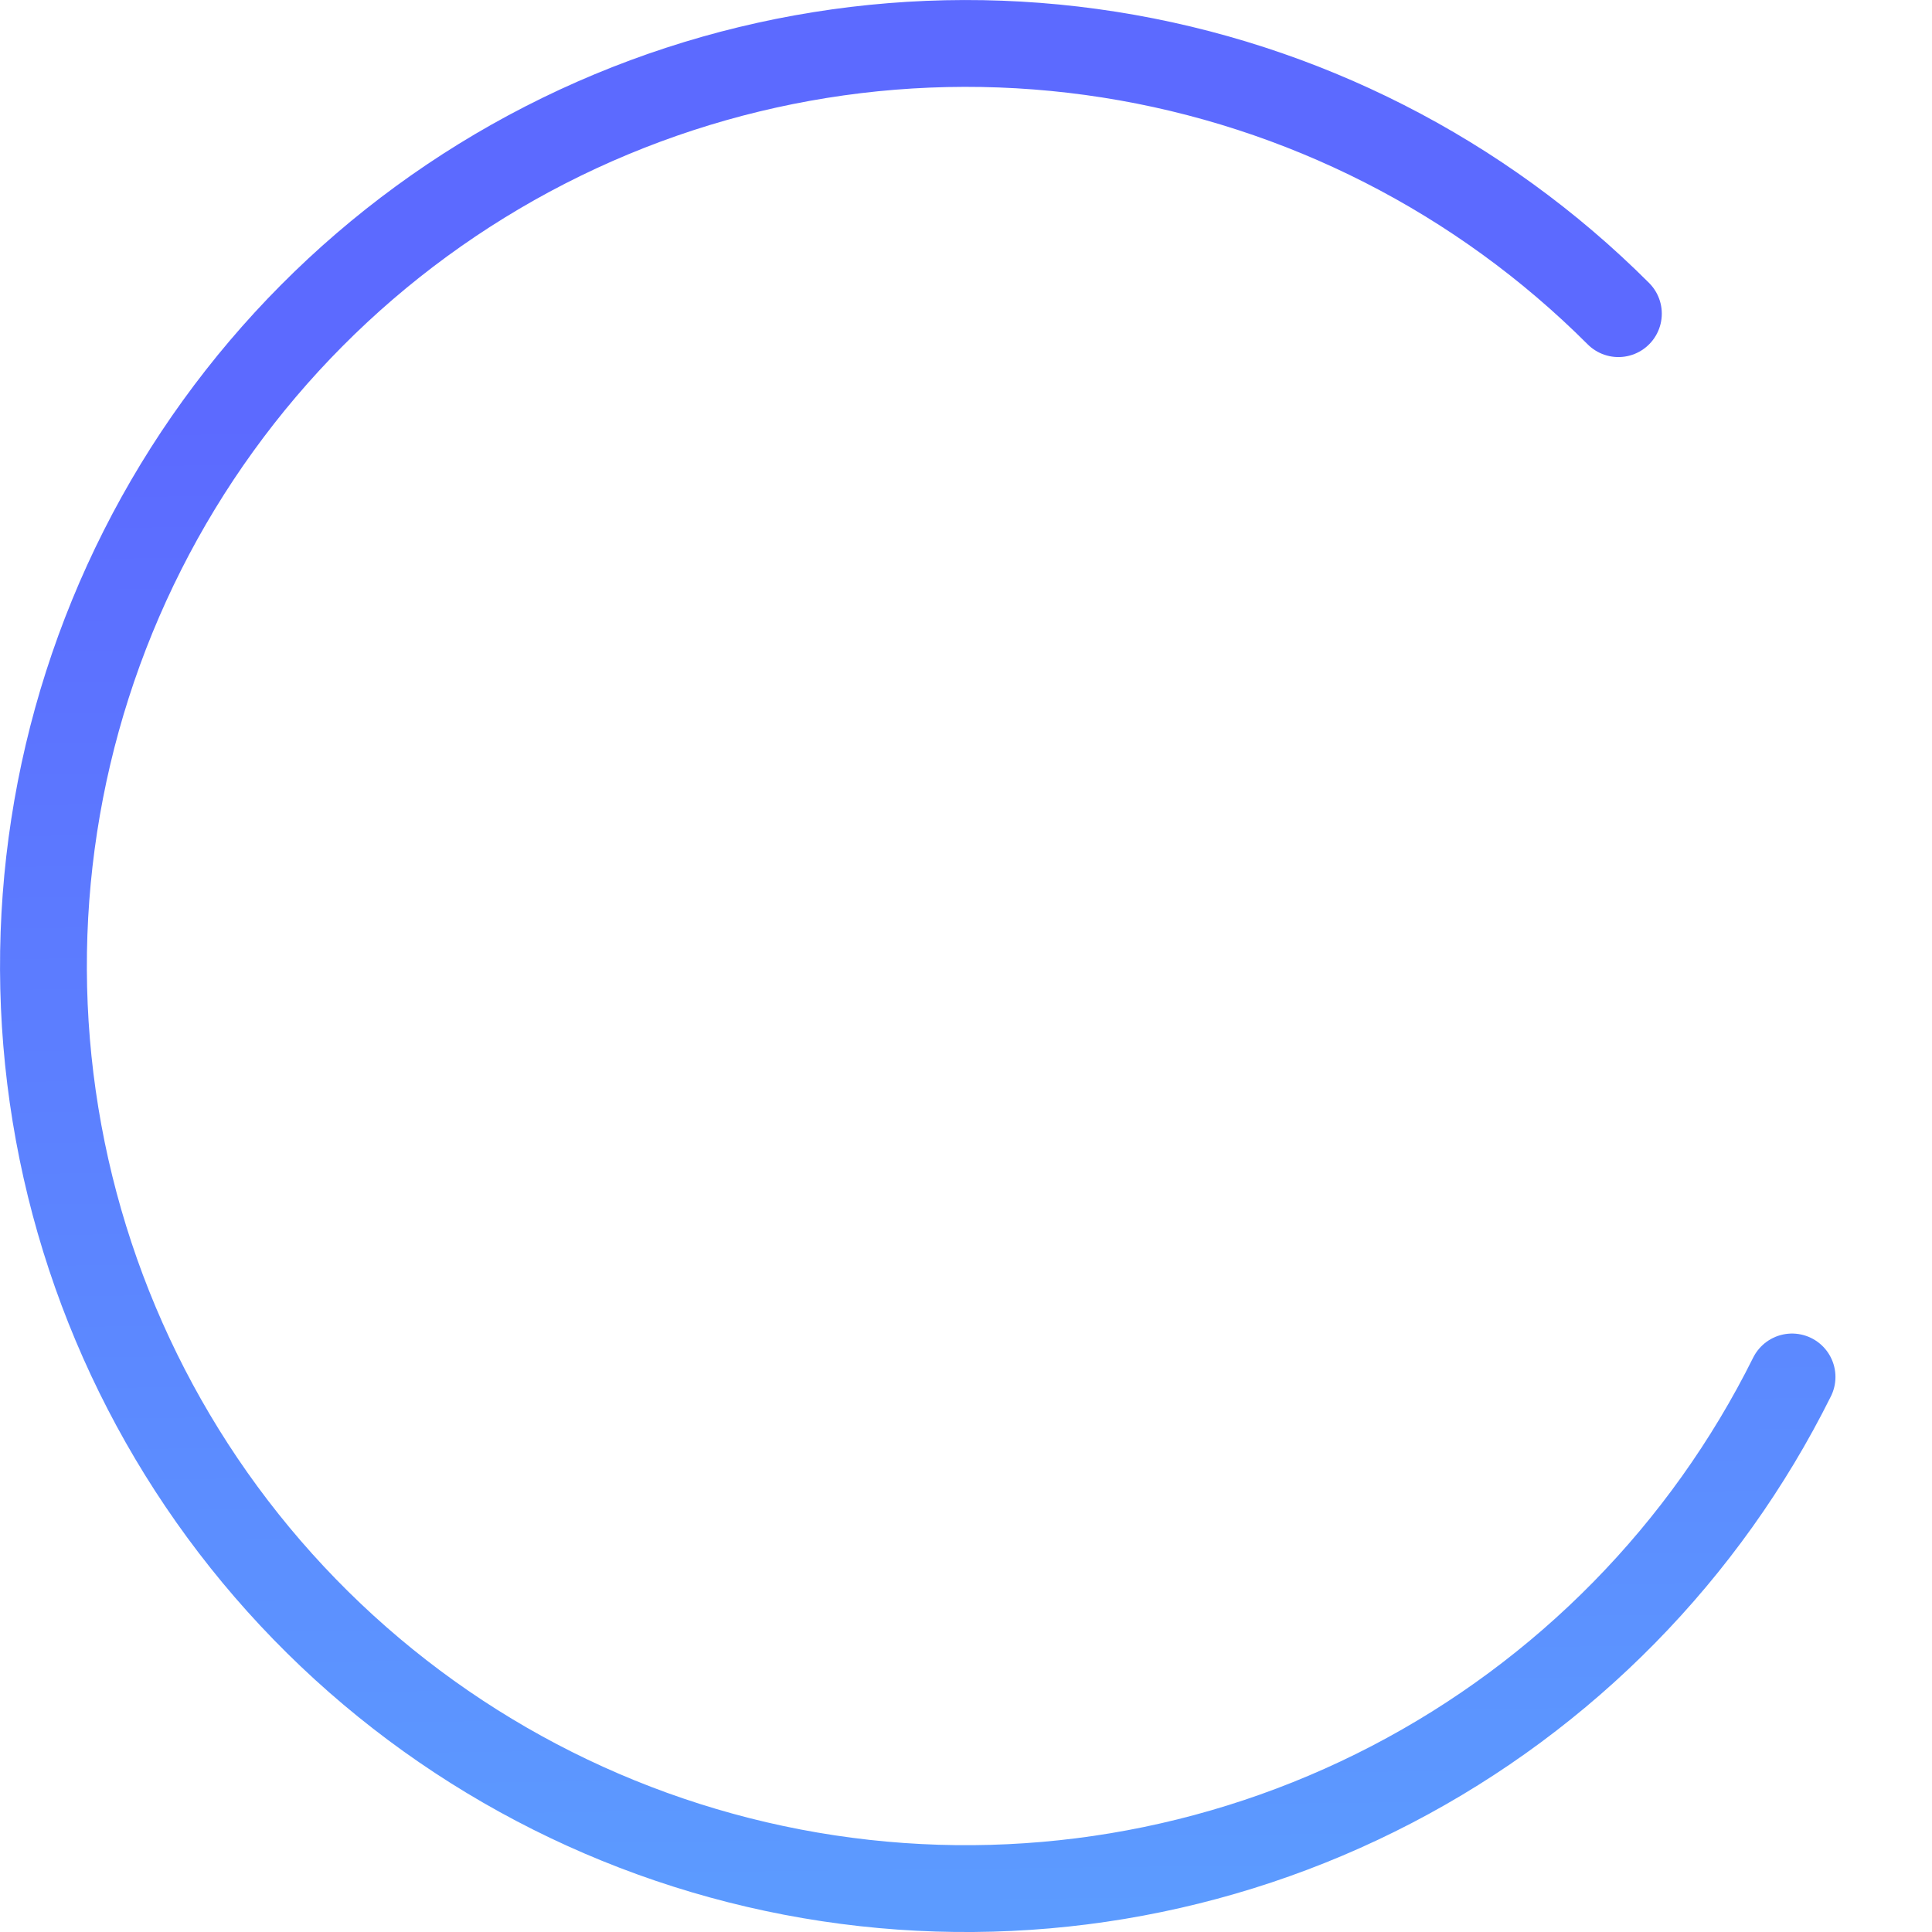
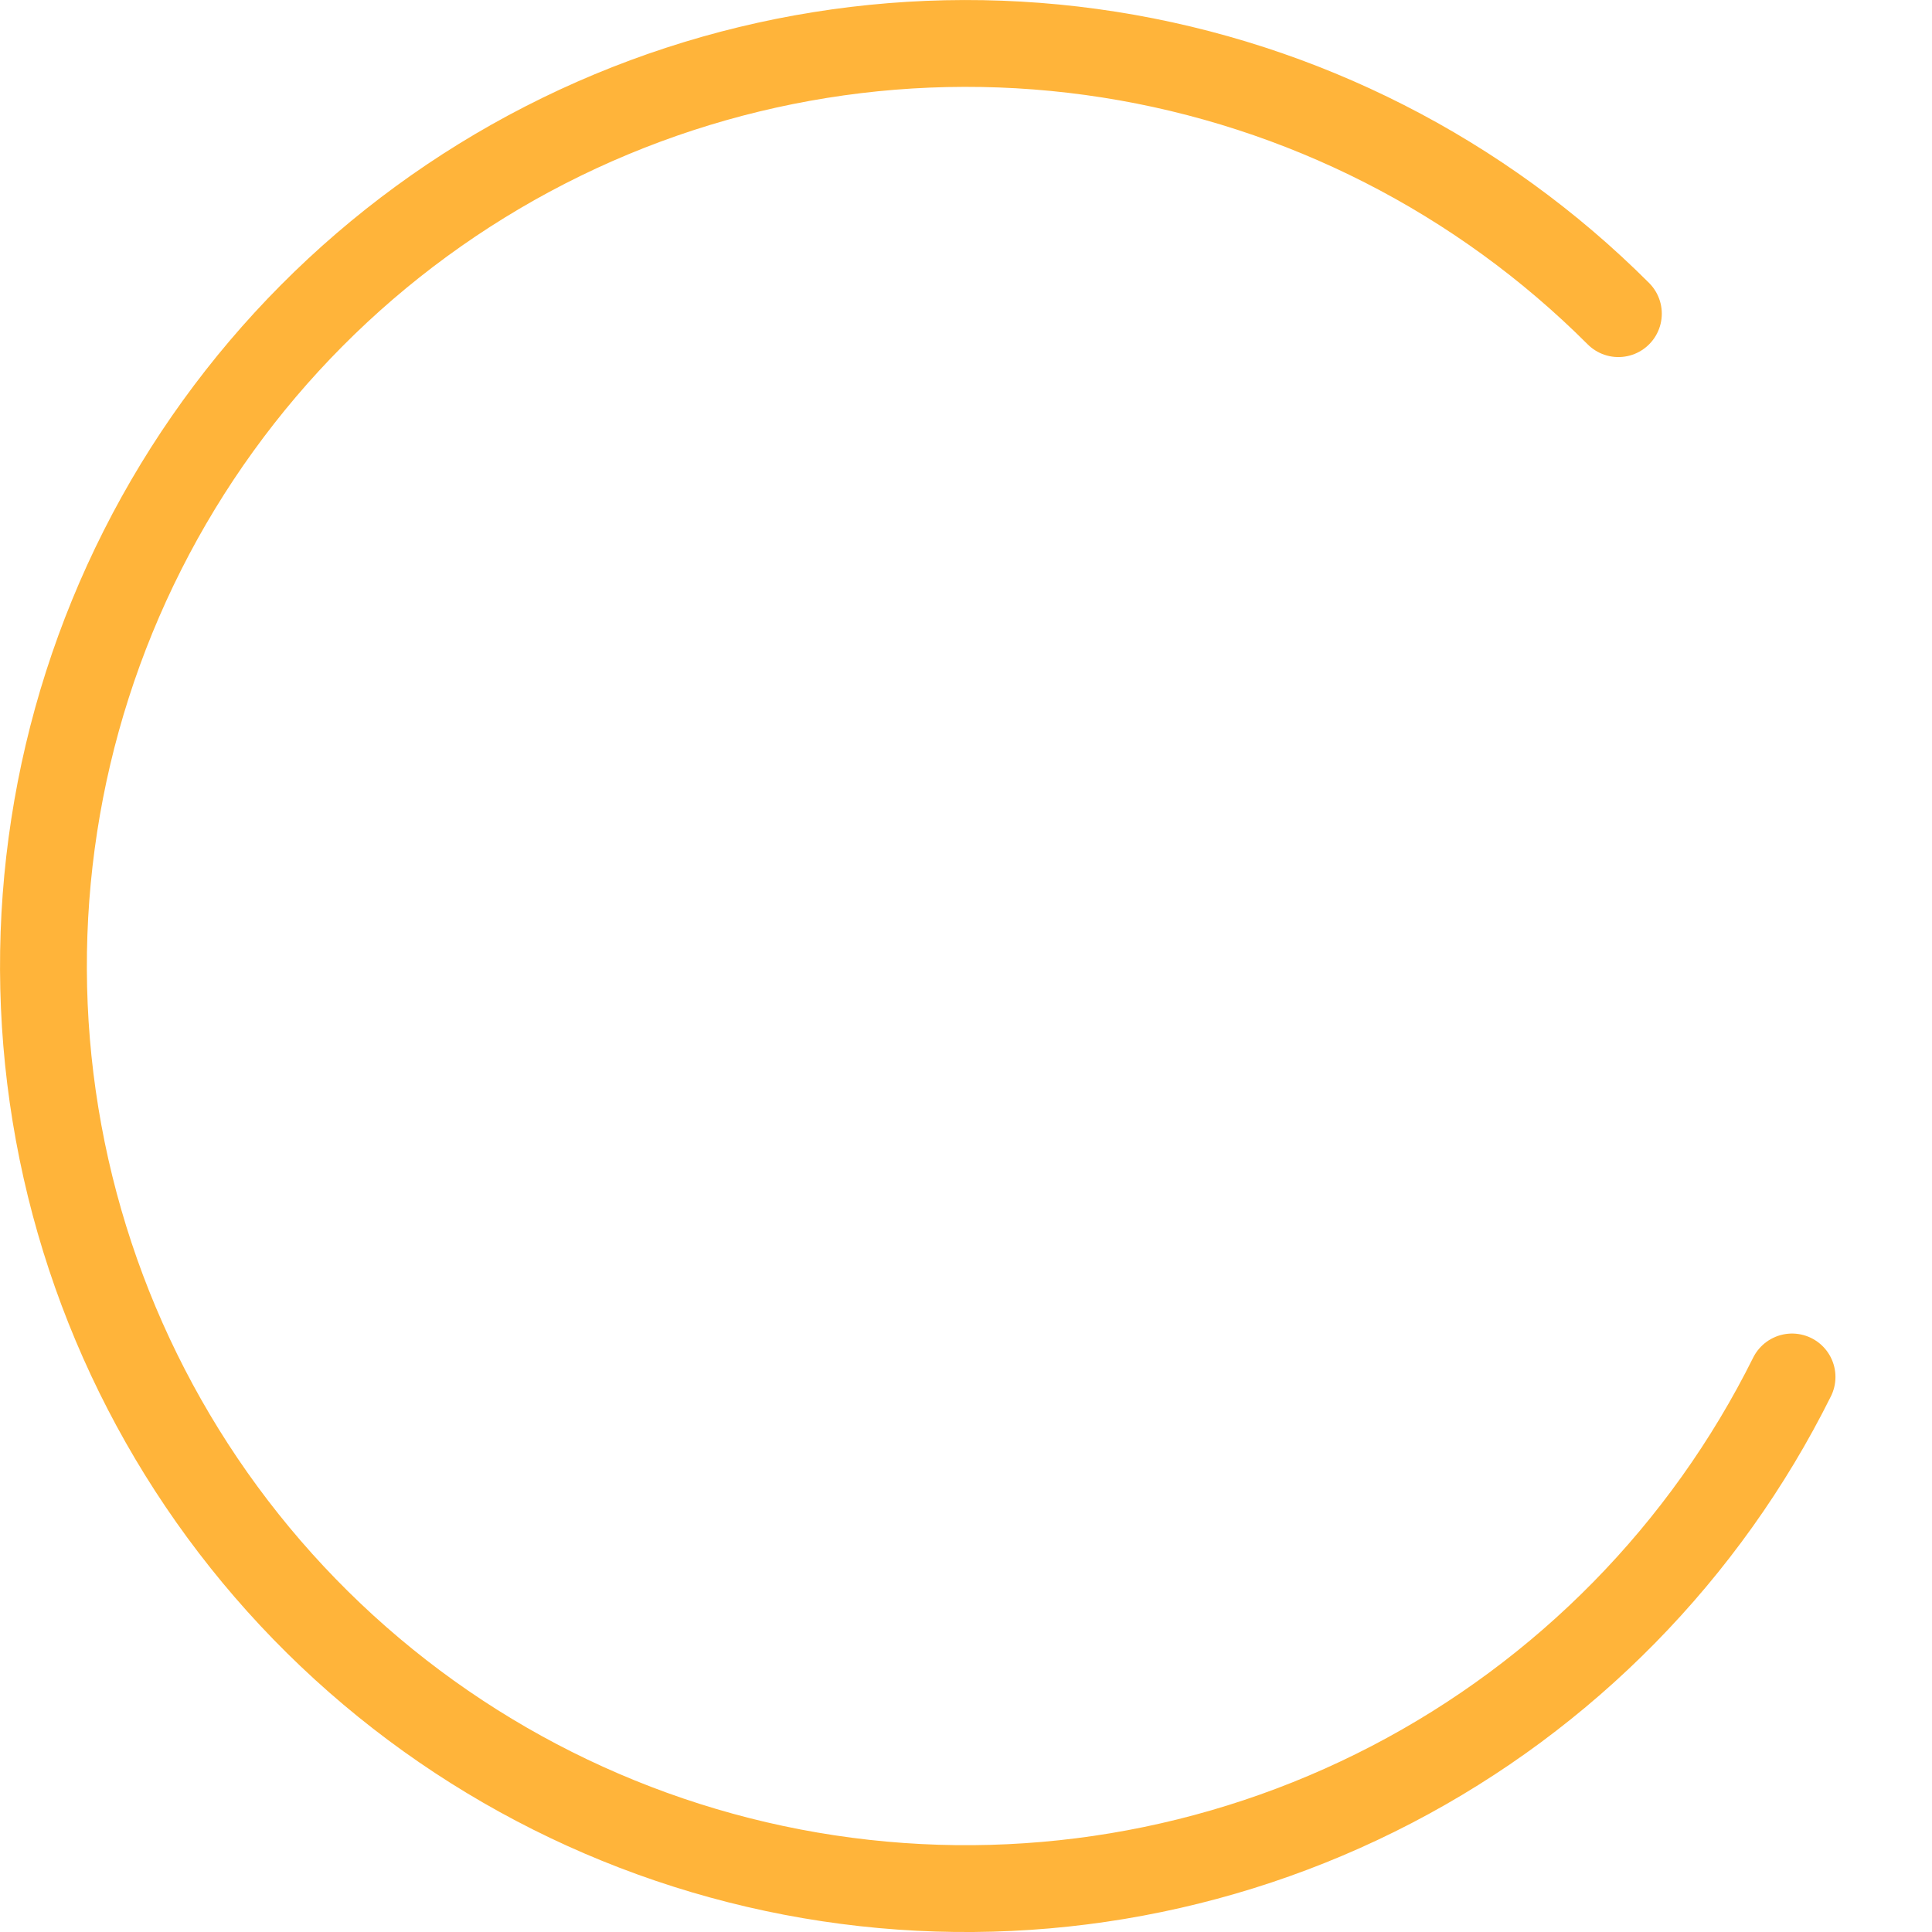
<svg xmlns="http://www.w3.org/2000/svg" width="80" height="80" viewBox="0 0 178 178" fill="none" class="ellipse">
-   <path d="M165.105 126.863C157.094 142.966 144.181 156.112 128.226 164.411C112.27 172.711 94.093 175.735 76.31 173.049C58.526 170.364 42.053 162.106 29.26 149.466C16.466 136.825 8.012 120.452 5.114 102.702C2.215 84.952 5.021 66.74 13.129 50.686C21.236 34.632 34.227 21.563 50.232 13.36C66.237 5.156 84.432 2.241 102.199 5.033C119.966 7.825 136.389 16.181 149.106 28.898" stroke="url(#paint0_linear)" stroke-width="8" stroke-linecap="round" stroke-linejoin="round" />
-   <defs>
-     <linearGradient id="paint0_linear" x1="176.756" y1="36.713" x2="178.852" y2="209.287" gradientUnits="userSpaceOnUse">
-       <stop stop-color="#5C6AFF" />
-       <stop offset="1" stop-color="#5CA7FF" />
-       <stop offset="1" stop-color="#5C6AFF" stop-opacity="0" />
-       <stop offset="1" stop-color="#5C6AFF" stop-opacity="0" />
-     </linearGradient>
-   </defs>
+   <path d="M165.105 126.863C157.094 142.966 144.181 156.112 128.226 164.411C112.27 172.711 94.093 175.735 76.31 173.049C58.526 170.364 42.053 162.106 29.26 149.466C16.466 136.825 8.012 120.452 5.114 102.702C2.215 84.952 5.021 66.74 13.129 50.686C21.236 34.632 34.227 21.563 50.232 13.36C66.237 5.156 84.432 2.241 102.199 5.033C119.966 7.825 136.389 16.181 149.106 28.898" stroke="#ffb43a" stroke-width="8" stroke-linecap="round" stroke-linejoin="round" />
</svg>
